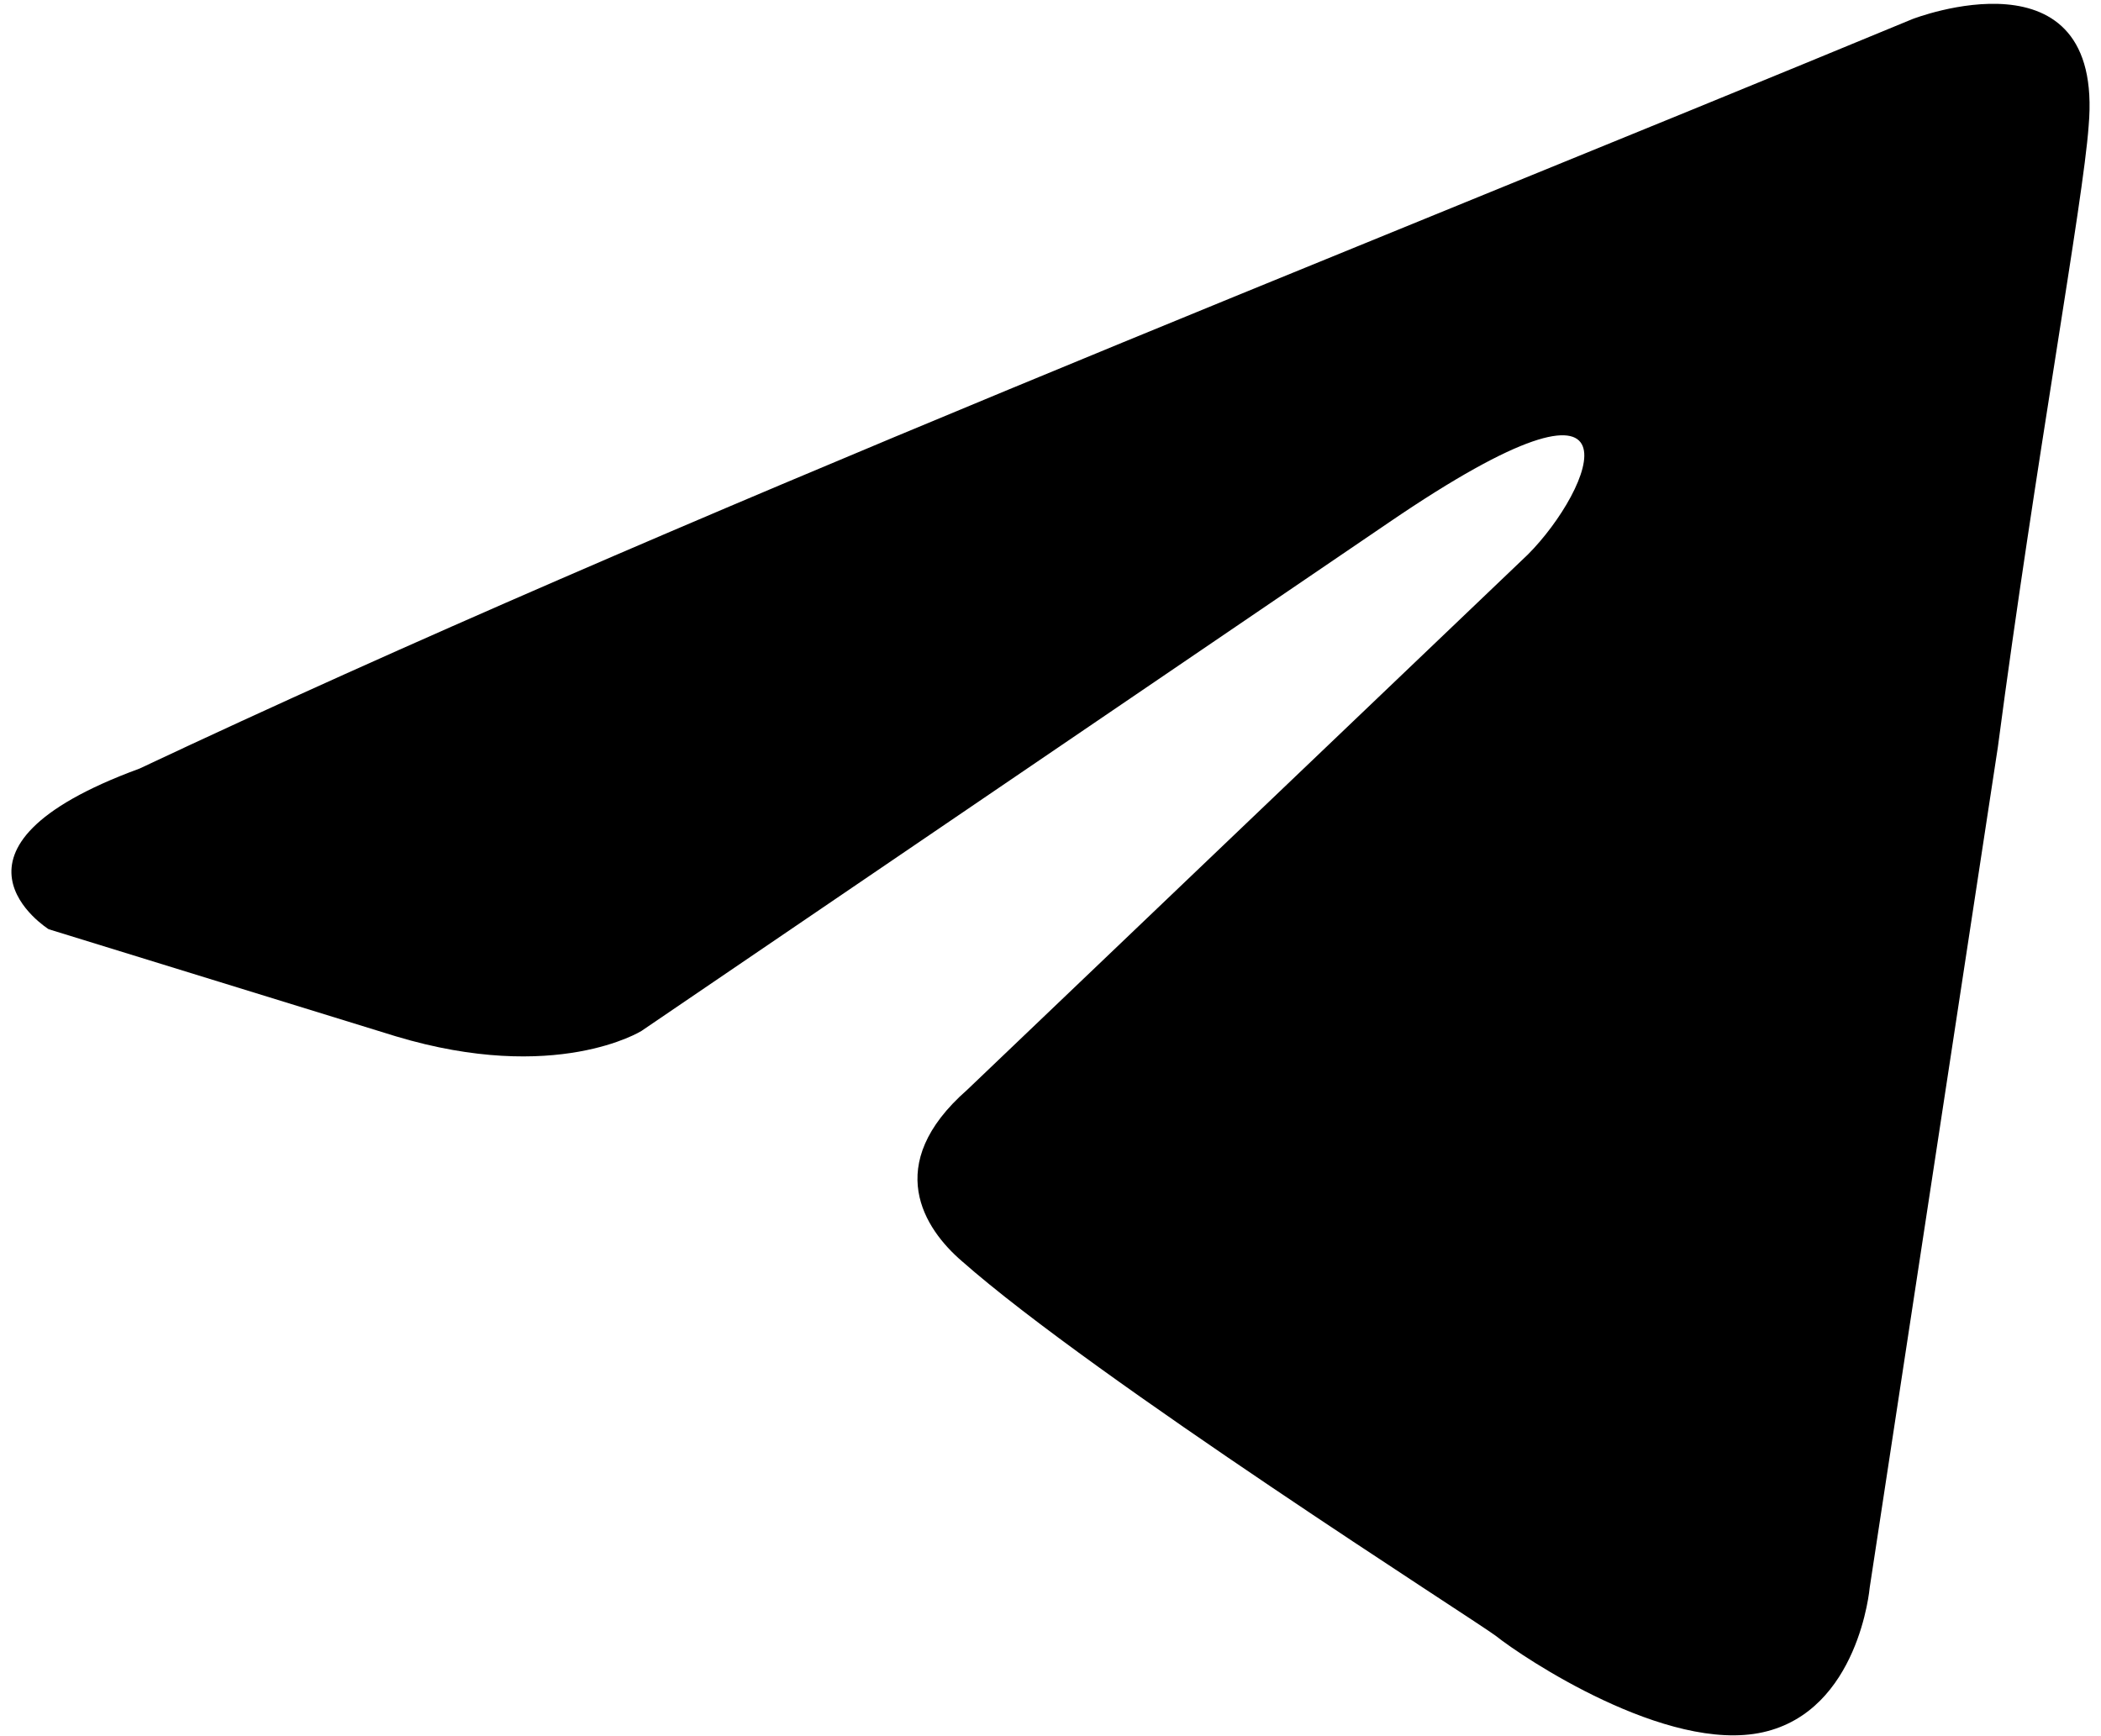
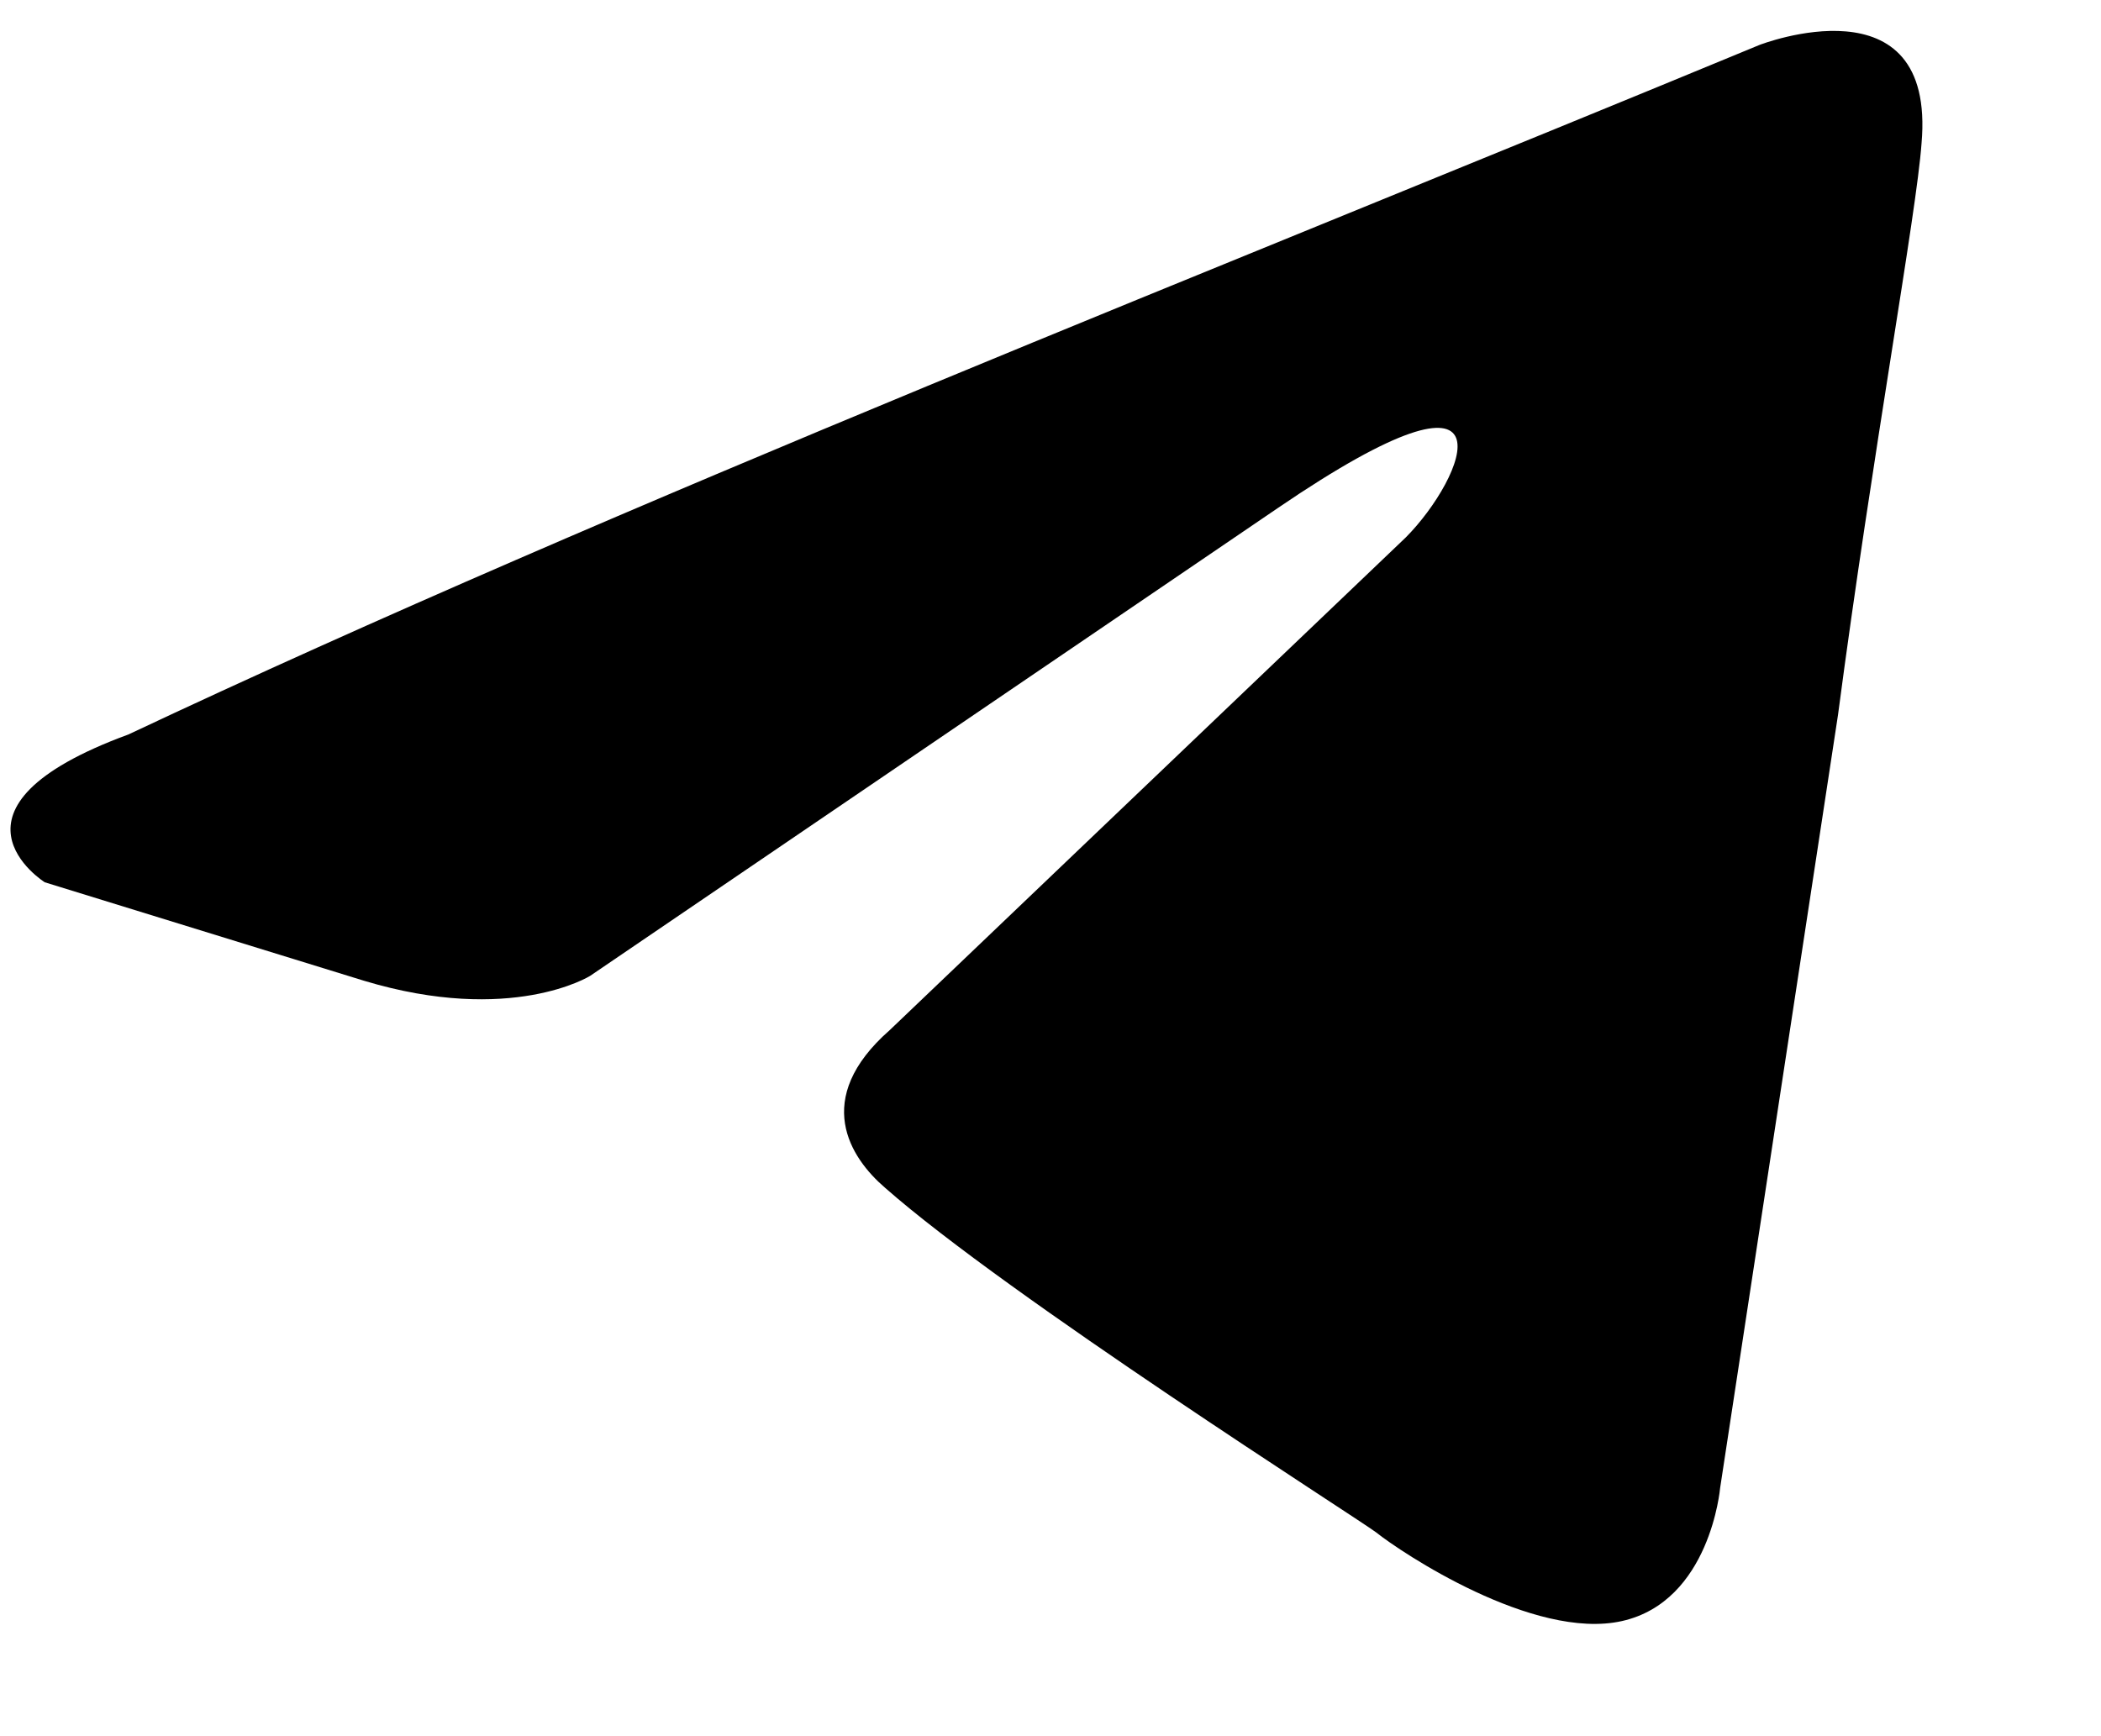
- <svg xmlns="http://www.w3.org/2000/svg" width="92" height="76" viewBox="0 0 92 76" fill="none">
+ <svg xmlns="http://www.w3.org/2000/svg" width="92" height="76" viewBox="0 0 100 80 " fill="none">
  <path d="M83.742 0.836C83.742 0.836 92.16 -2.446 91.458 5.526C91.225 8.808 89.12 20.297 87.483 32.724L81.871 69.535C81.871 69.535 81.403 74.927 77.194 75.865C72.985 76.803 66.672 72.583 65.502 71.645C64.567 70.942 47.965 60.391 42.119 55.232C40.482 53.826 38.611 51.012 42.352 47.729L66.906 24.283C69.712 21.469 72.518 14.904 60.826 22.876L28.088 45.151C28.088 45.151 24.347 47.495 17.332 45.385L2.132 40.696C2.132 40.696 -3.48 37.179 6.108 33.661C29.491 22.642 58.254 11.387 83.742 0.836Z" fill="black" />
</svg>
